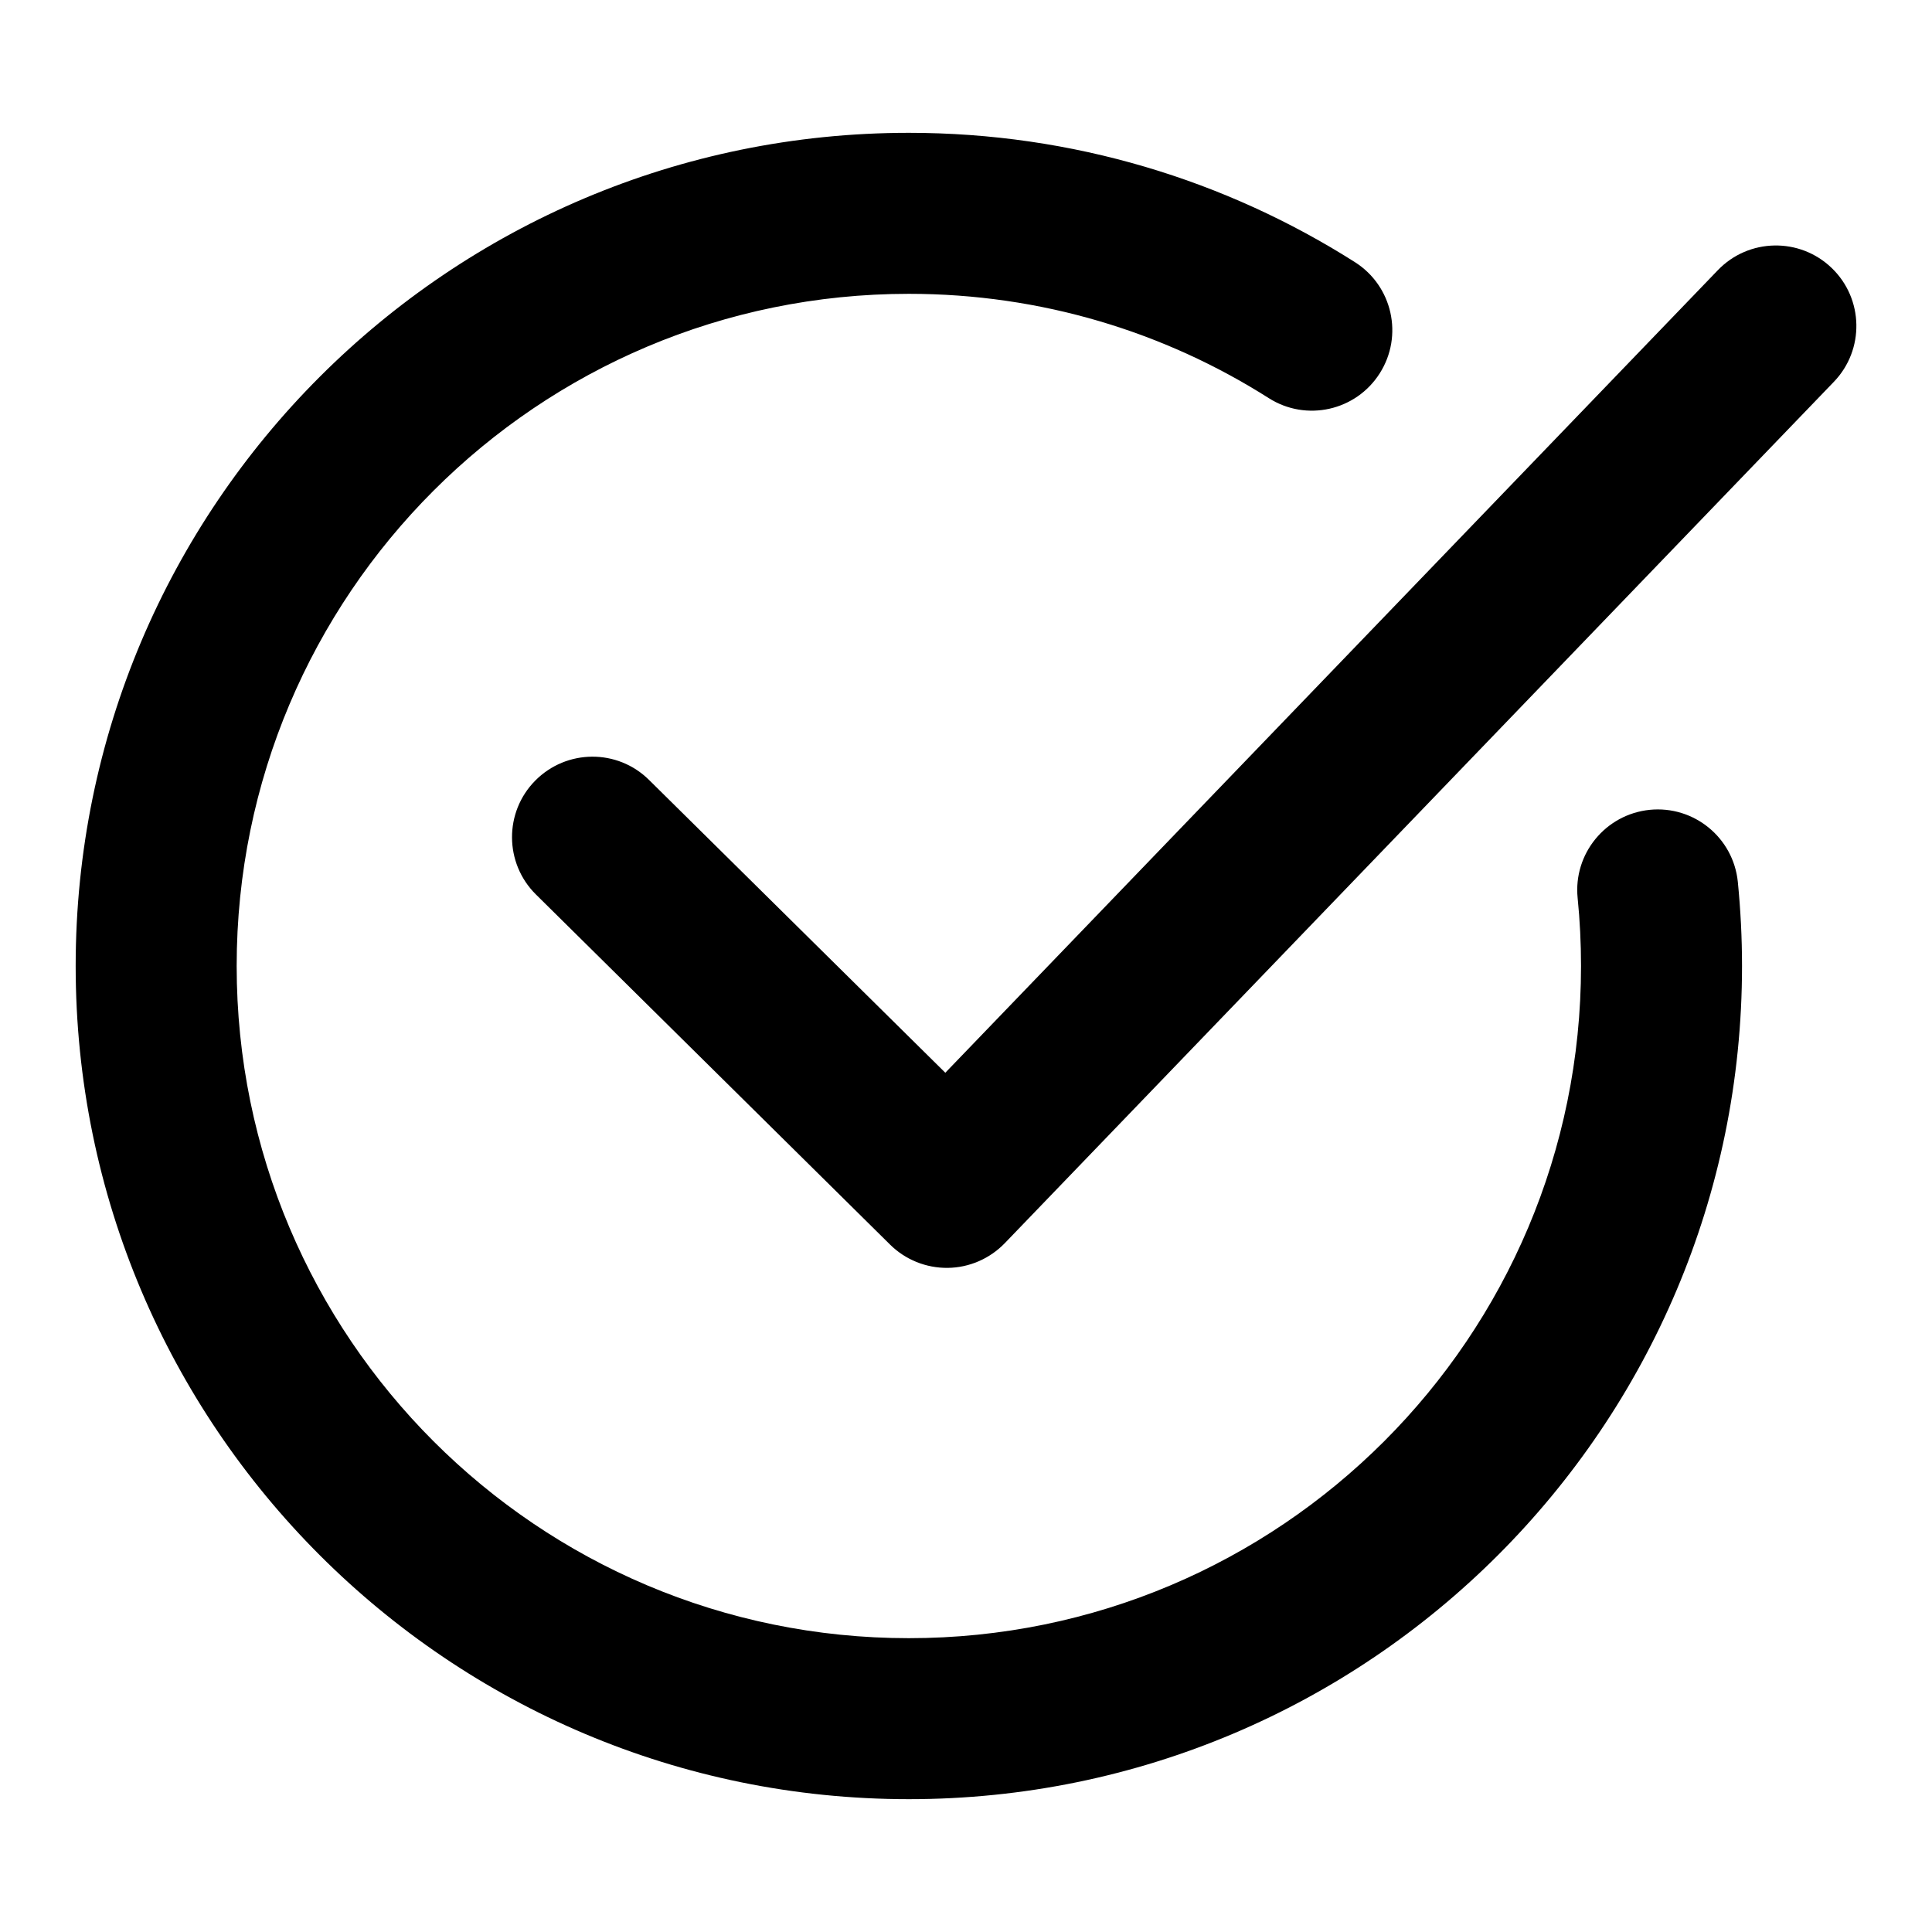
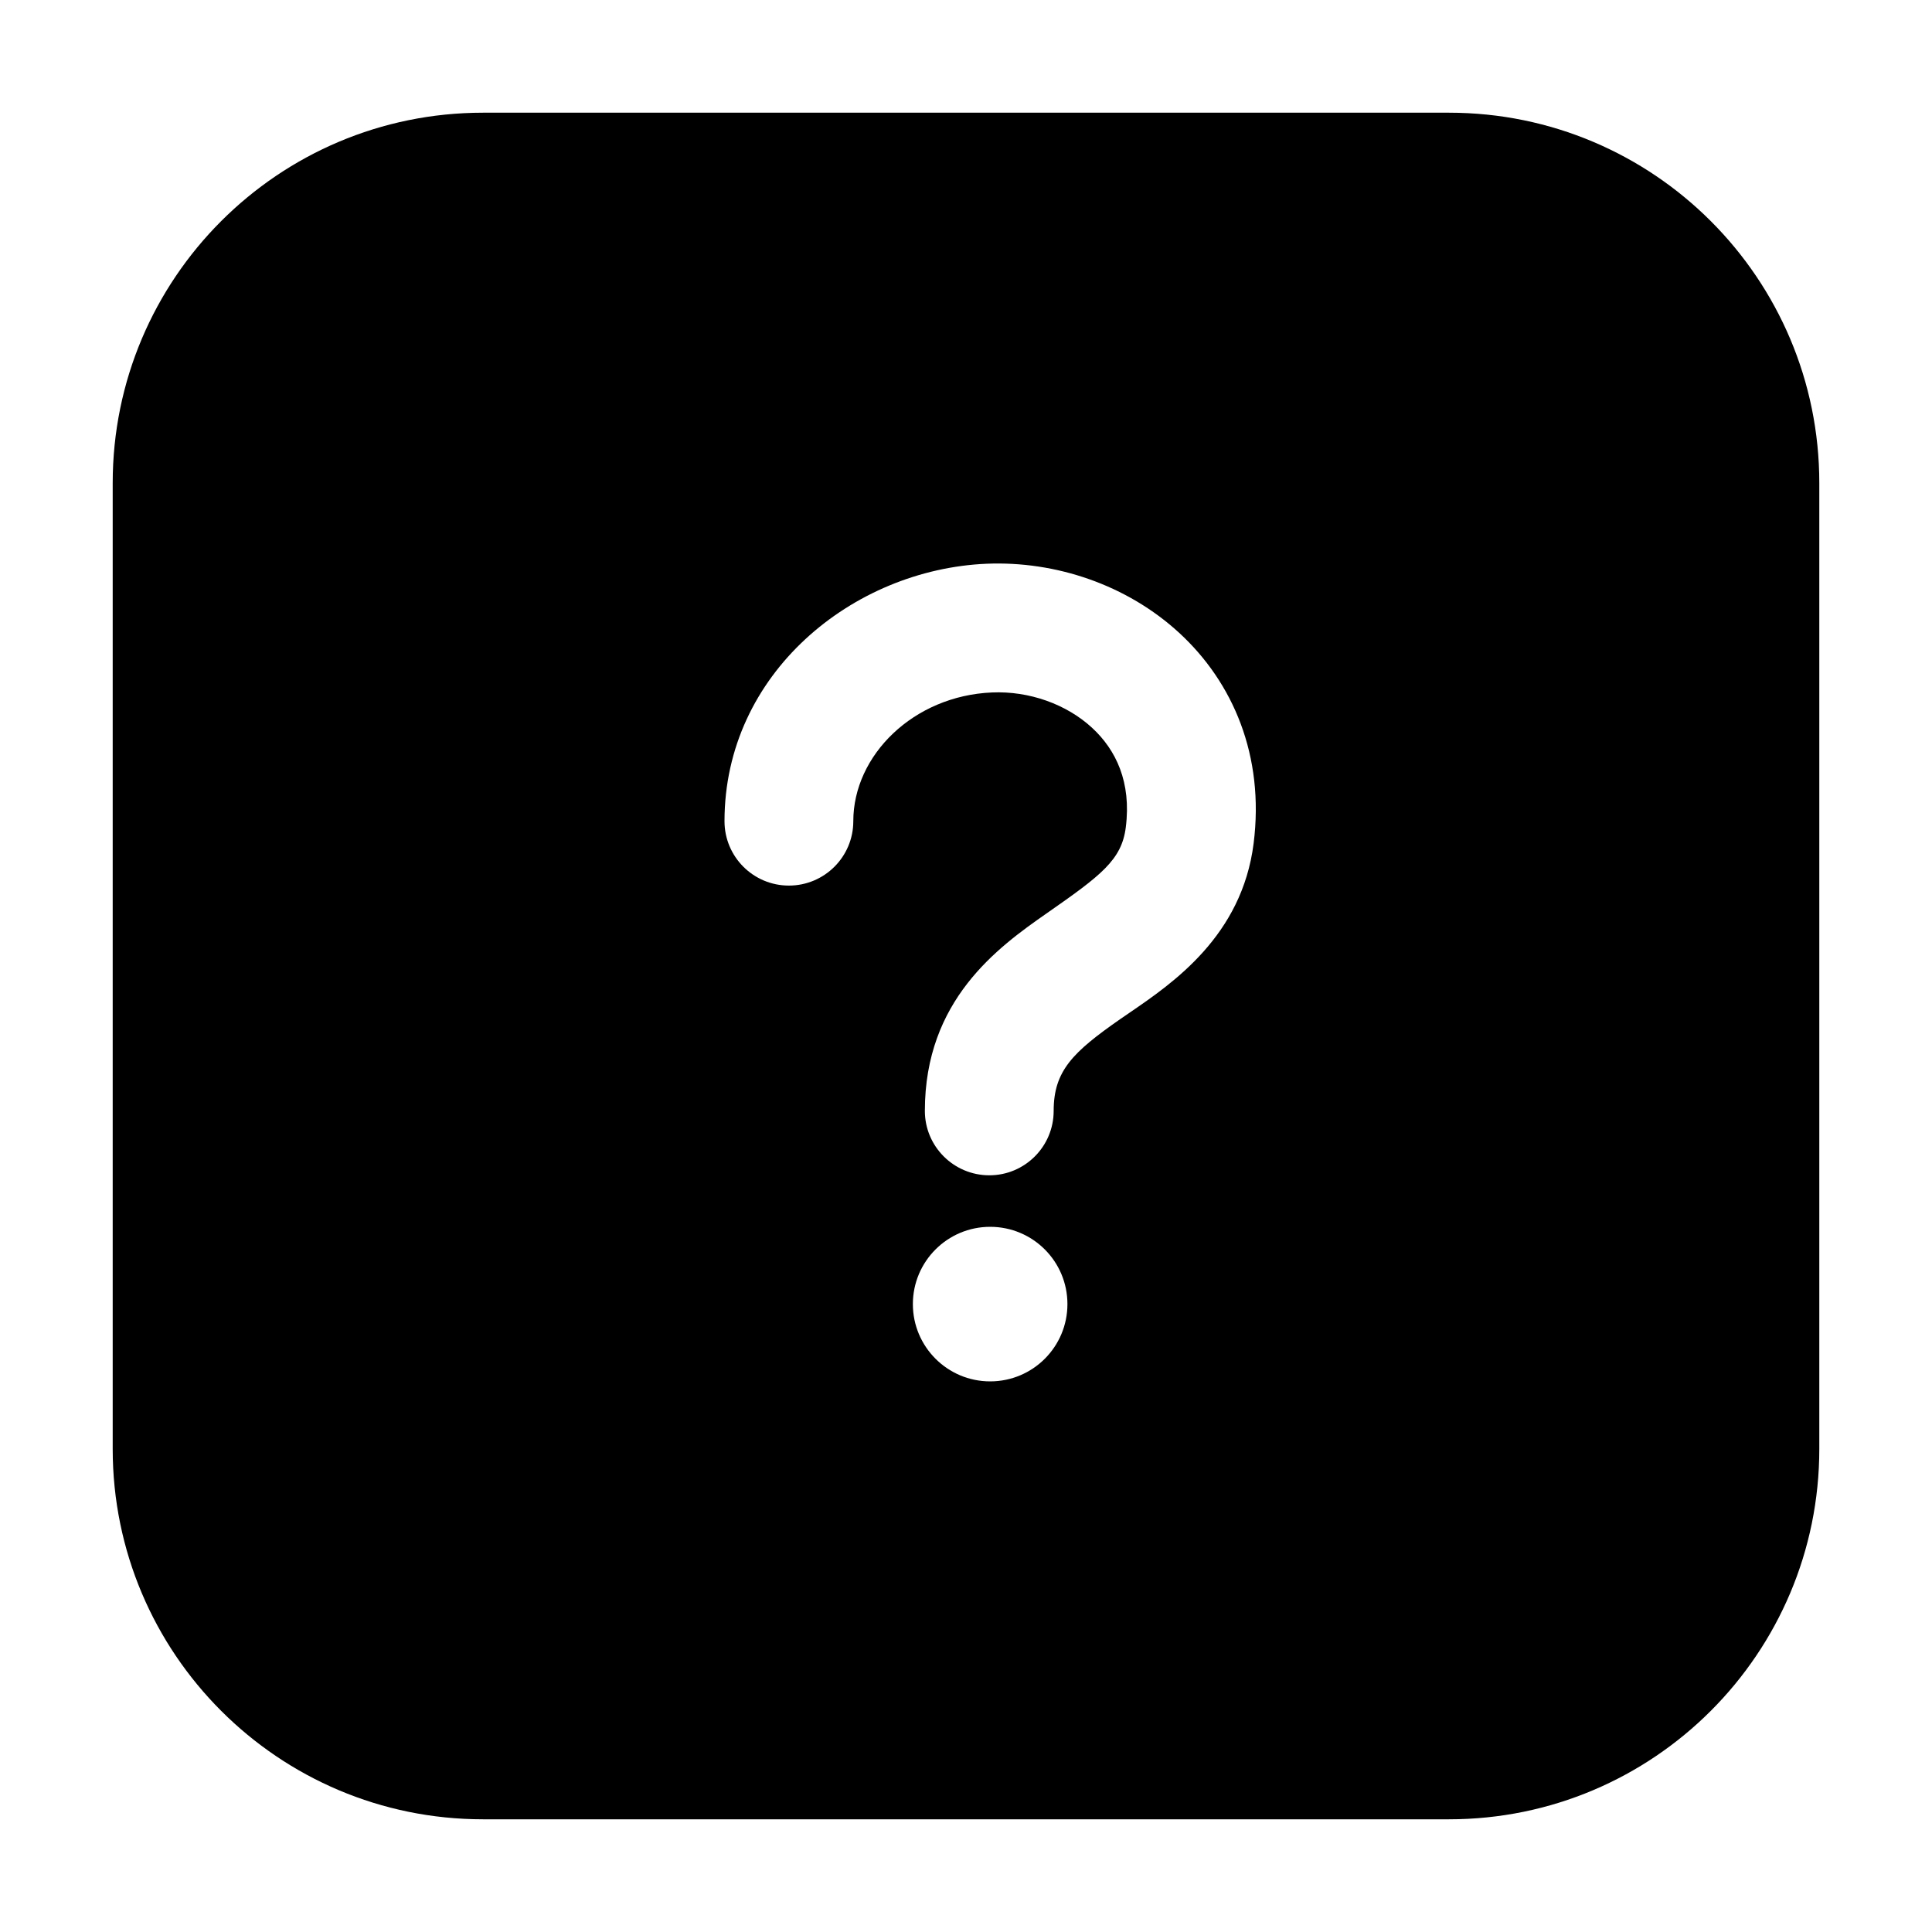
<svg xmlns="http://www.w3.org/2000/svg" width="24" height="24" viewBox="0 0 24 24" fill="none" data-karrot-ui-icon="true">
-   <path d="M2.94 12C2.94 7.388 6.678 3.65 11.29 3.65C12.936 3.65 14.468 4.125 15.76 4.945C16.226 5.242 16.844 5.104 17.14 4.637C17.436 4.171 17.298 3.553 16.832 3.257C15.229 2.239 13.327 1.65 11.29 1.65C5.574 1.65 0.94 6.284 0.94 12C0.94 17.716 5.574 22.35 11.29 22.35C17.006 22.35 21.64 17.716 21.64 12C21.64 11.648 21.622 11.299 21.588 10.956C21.533 10.406 21.043 10.005 20.493 10.06C19.944 10.116 19.543 10.606 19.598 11.155C19.626 11.433 19.64 11.714 19.64 12C19.64 16.611 15.902 20.35 11.29 20.35C6.678 20.35 2.94 16.611 2.94 12Z" fill="currentColor" />
-   <path d="M22.781 4.743C23.164 4.345 23.152 3.712 22.754 3.329C22.356 2.946 21.723 2.958 21.34 3.356L11.743 13.326L8.063 9.689C7.671 9.3 7.038 9.304 6.649 9.697C6.261 10.089 6.265 10.723 6.657 11.111L11.057 15.461C11.247 15.649 11.505 15.753 11.773 15.75C12.04 15.747 12.295 15.636 12.481 15.444L22.781 4.743Z" fill="currentColor" />
+   <path fill-rule="evenodd" clip-rule="evenodd" d="M6 1.4C3.459 1.4 1.4 3.459 1.4 6V18C1.4 20.54 3.459 22.6 6 22.6H18C20.54 22.6 22.6 20.54 22.6 18V6C22.6 3.459 20.54 1.4 18 1.4H6ZM15.573 10.477C15.71 9.389 15.317 8.477 14.649 7.862C14 7.265 13.115 6.967 12.255 7.003C10.593 7.074 9 8.365 9 10.201C9 10.643 9.358 11.001 9.8 11.001C10.242 11.001 10.6 10.643 10.6 10.201C10.6 9.383 11.347 8.643 12.323 8.602C12.784 8.582 13.247 8.747 13.565 9.04C13.864 9.315 14.056 9.718 13.985 10.277C13.934 10.684 13.676 10.876 12.999 11.348C12.394 11.77 11.489 12.425 11.489 13.8C11.489 14.242 11.848 14.6 12.29 14.6C12.731 14.6 13.089 14.242 13.089 13.8C13.089 13.303 13.326 13.071 13.914 12.661C13.952 12.634 13.992 12.607 14.035 12.578C14.57 12.212 15.428 11.626 15.573 10.477ZM12.3 17.16C12.831 17.16 13.26 16.73 13.26 16.2C13.26 15.67 12.831 15.24 12.3 15.24C11.77 15.24 11.34 15.67 11.34 16.2C11.34 16.73 11.77 17.16 12.3 17.16Z" fill="currentColor" />
</svg>
